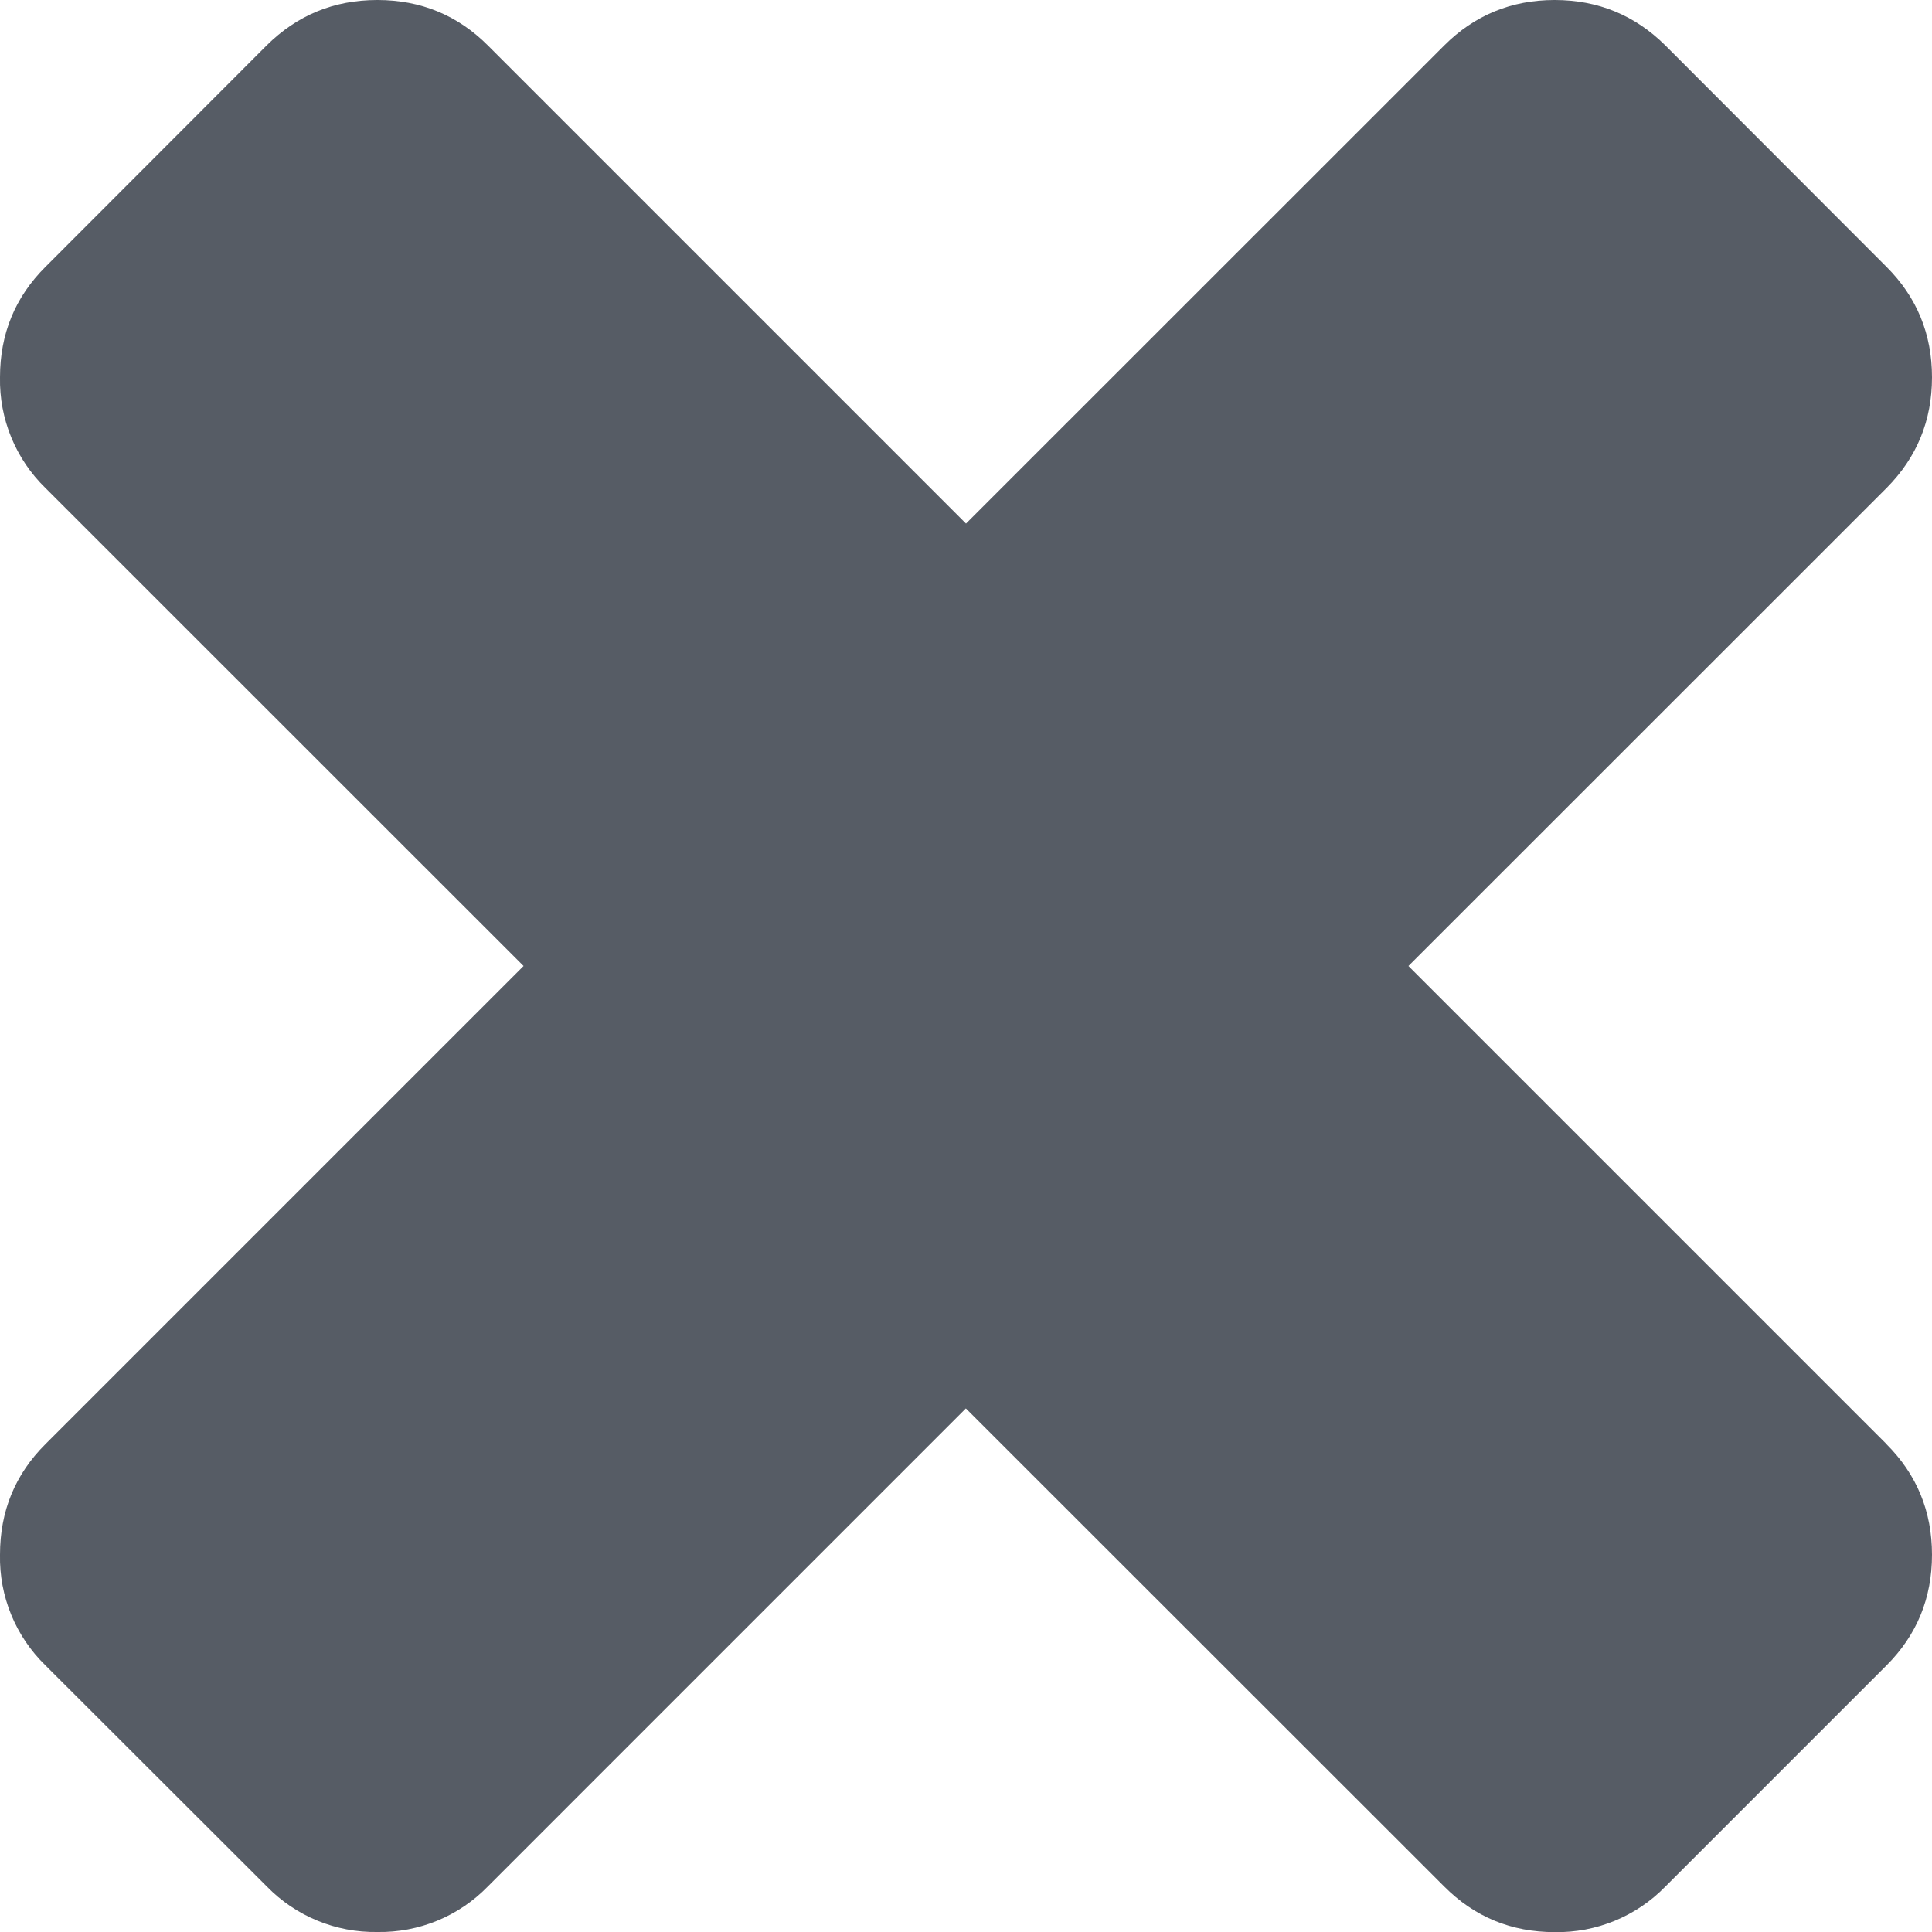
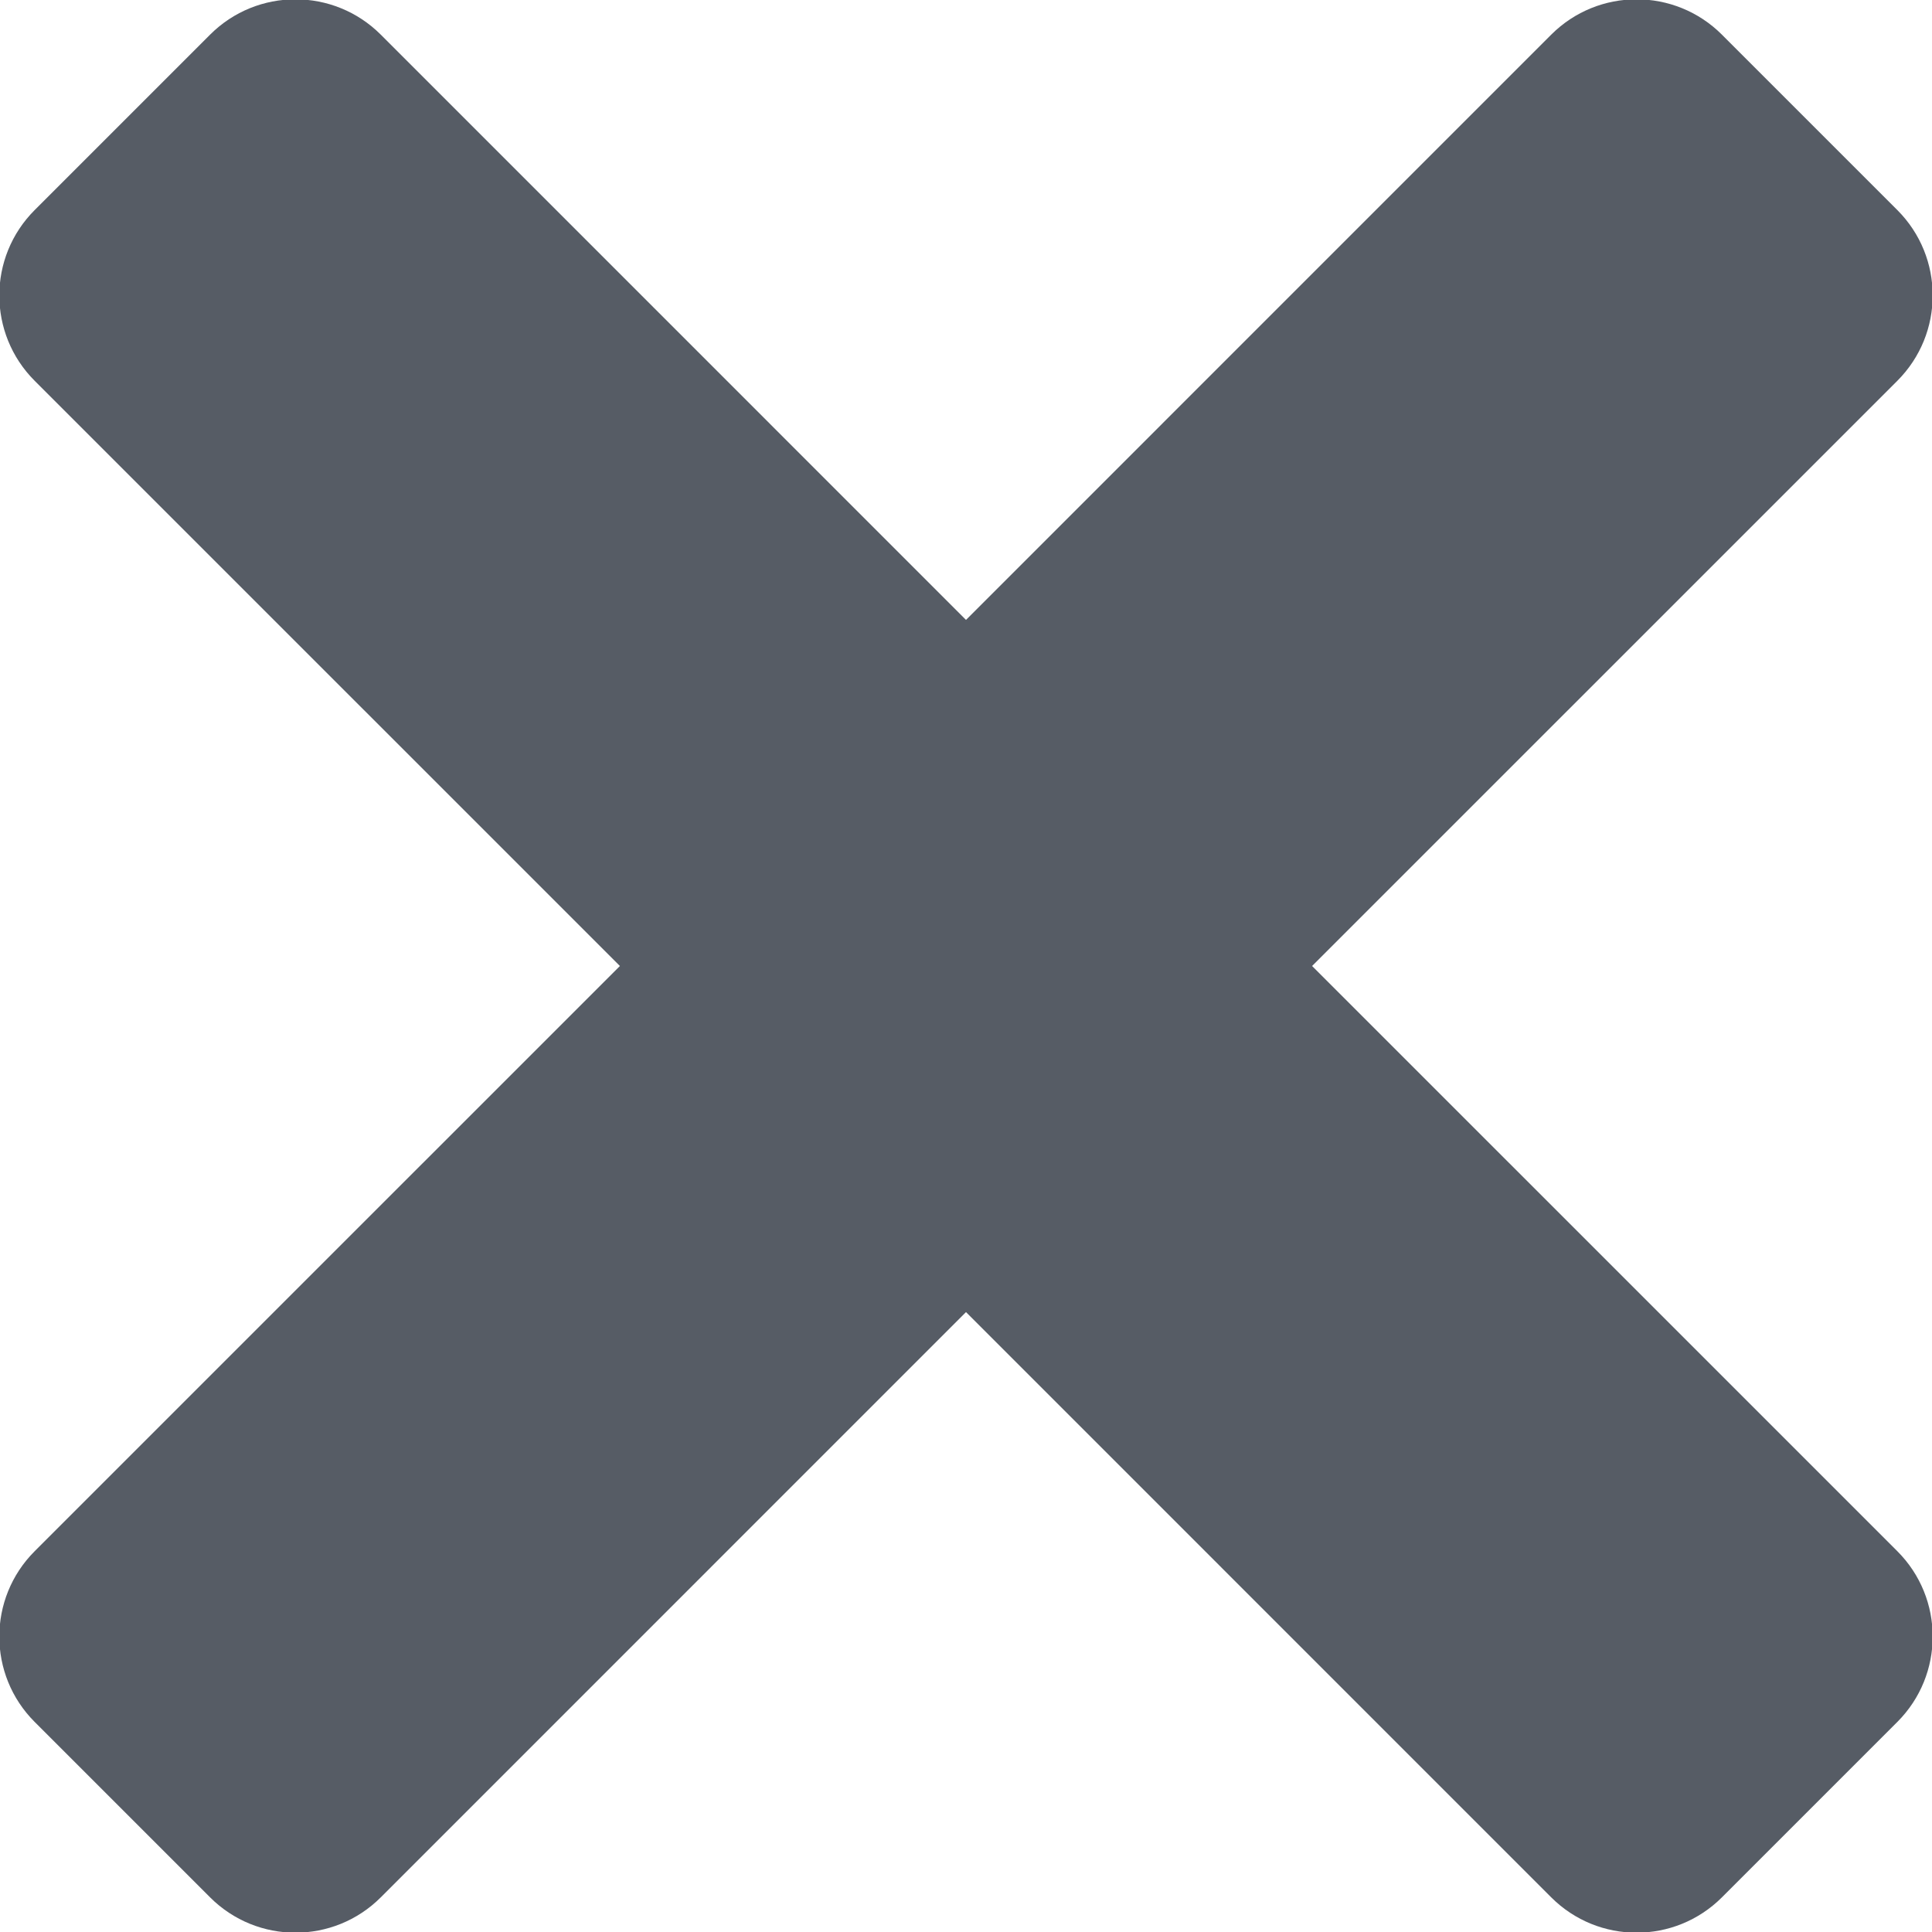
- <svg xmlns="http://www.w3.org/2000/svg" width="15" height="15">
-   <path d="M14.647 11.213c.235.235.353.521.353.858 0 .337-.118.624-.353.859l-1.717 1.717a1.17 1.17 0 01-.86.354c-.336 0-.622-.118-.857-.354l-3.714-3.712-3.712 3.712A1.166 1.166 0 012.93 15a1.17 1.17 0 01-.859-.354L.353 12.93A1.165 1.165 0 010 12.07c0-.337.117-.623.353-.858L4.065 7.5.353 3.789A1.168 1.168 0 010 2.929c0-.336.117-.622.353-.857L2.07.353C2.307.118 2.592 0 2.93 0c.337 0 .623.118.858.353L7.5 4.065 11.213.353c.235-.235.521-.353.857-.353.337 0 .623.118.86.353l1.717 1.719c.235.235.353.521.353.857 0 .338-.118.623-.353.86L10.935 7.5l3.712 3.712z" fill="#565c65" fill-rule="evenodd" />
+ <svg xmlns="http://www.w3.org/2000/svg" width="64" height="64">
+   <path fill="#565C65" fill-rule="evenodd" d="M57.042 1.15l5.809 5.808a4 4 0 010 5.657L43.465 32l19.386 19.385a4 4 0 010 5.657l-5.809 5.809a4 4 0 01-5.657 0L32 43.465 12.615 62.851a4 4 0 01-5.657 0l-5.809-5.809a4 4 0 010-5.657L20.535 32 1.149 12.615a4 4 0 010-5.657l5.809-5.809a4 4 0 015.657 0L32 20.535 51.385 1.149a4 4 0 015.657 0z" />
</svg>
